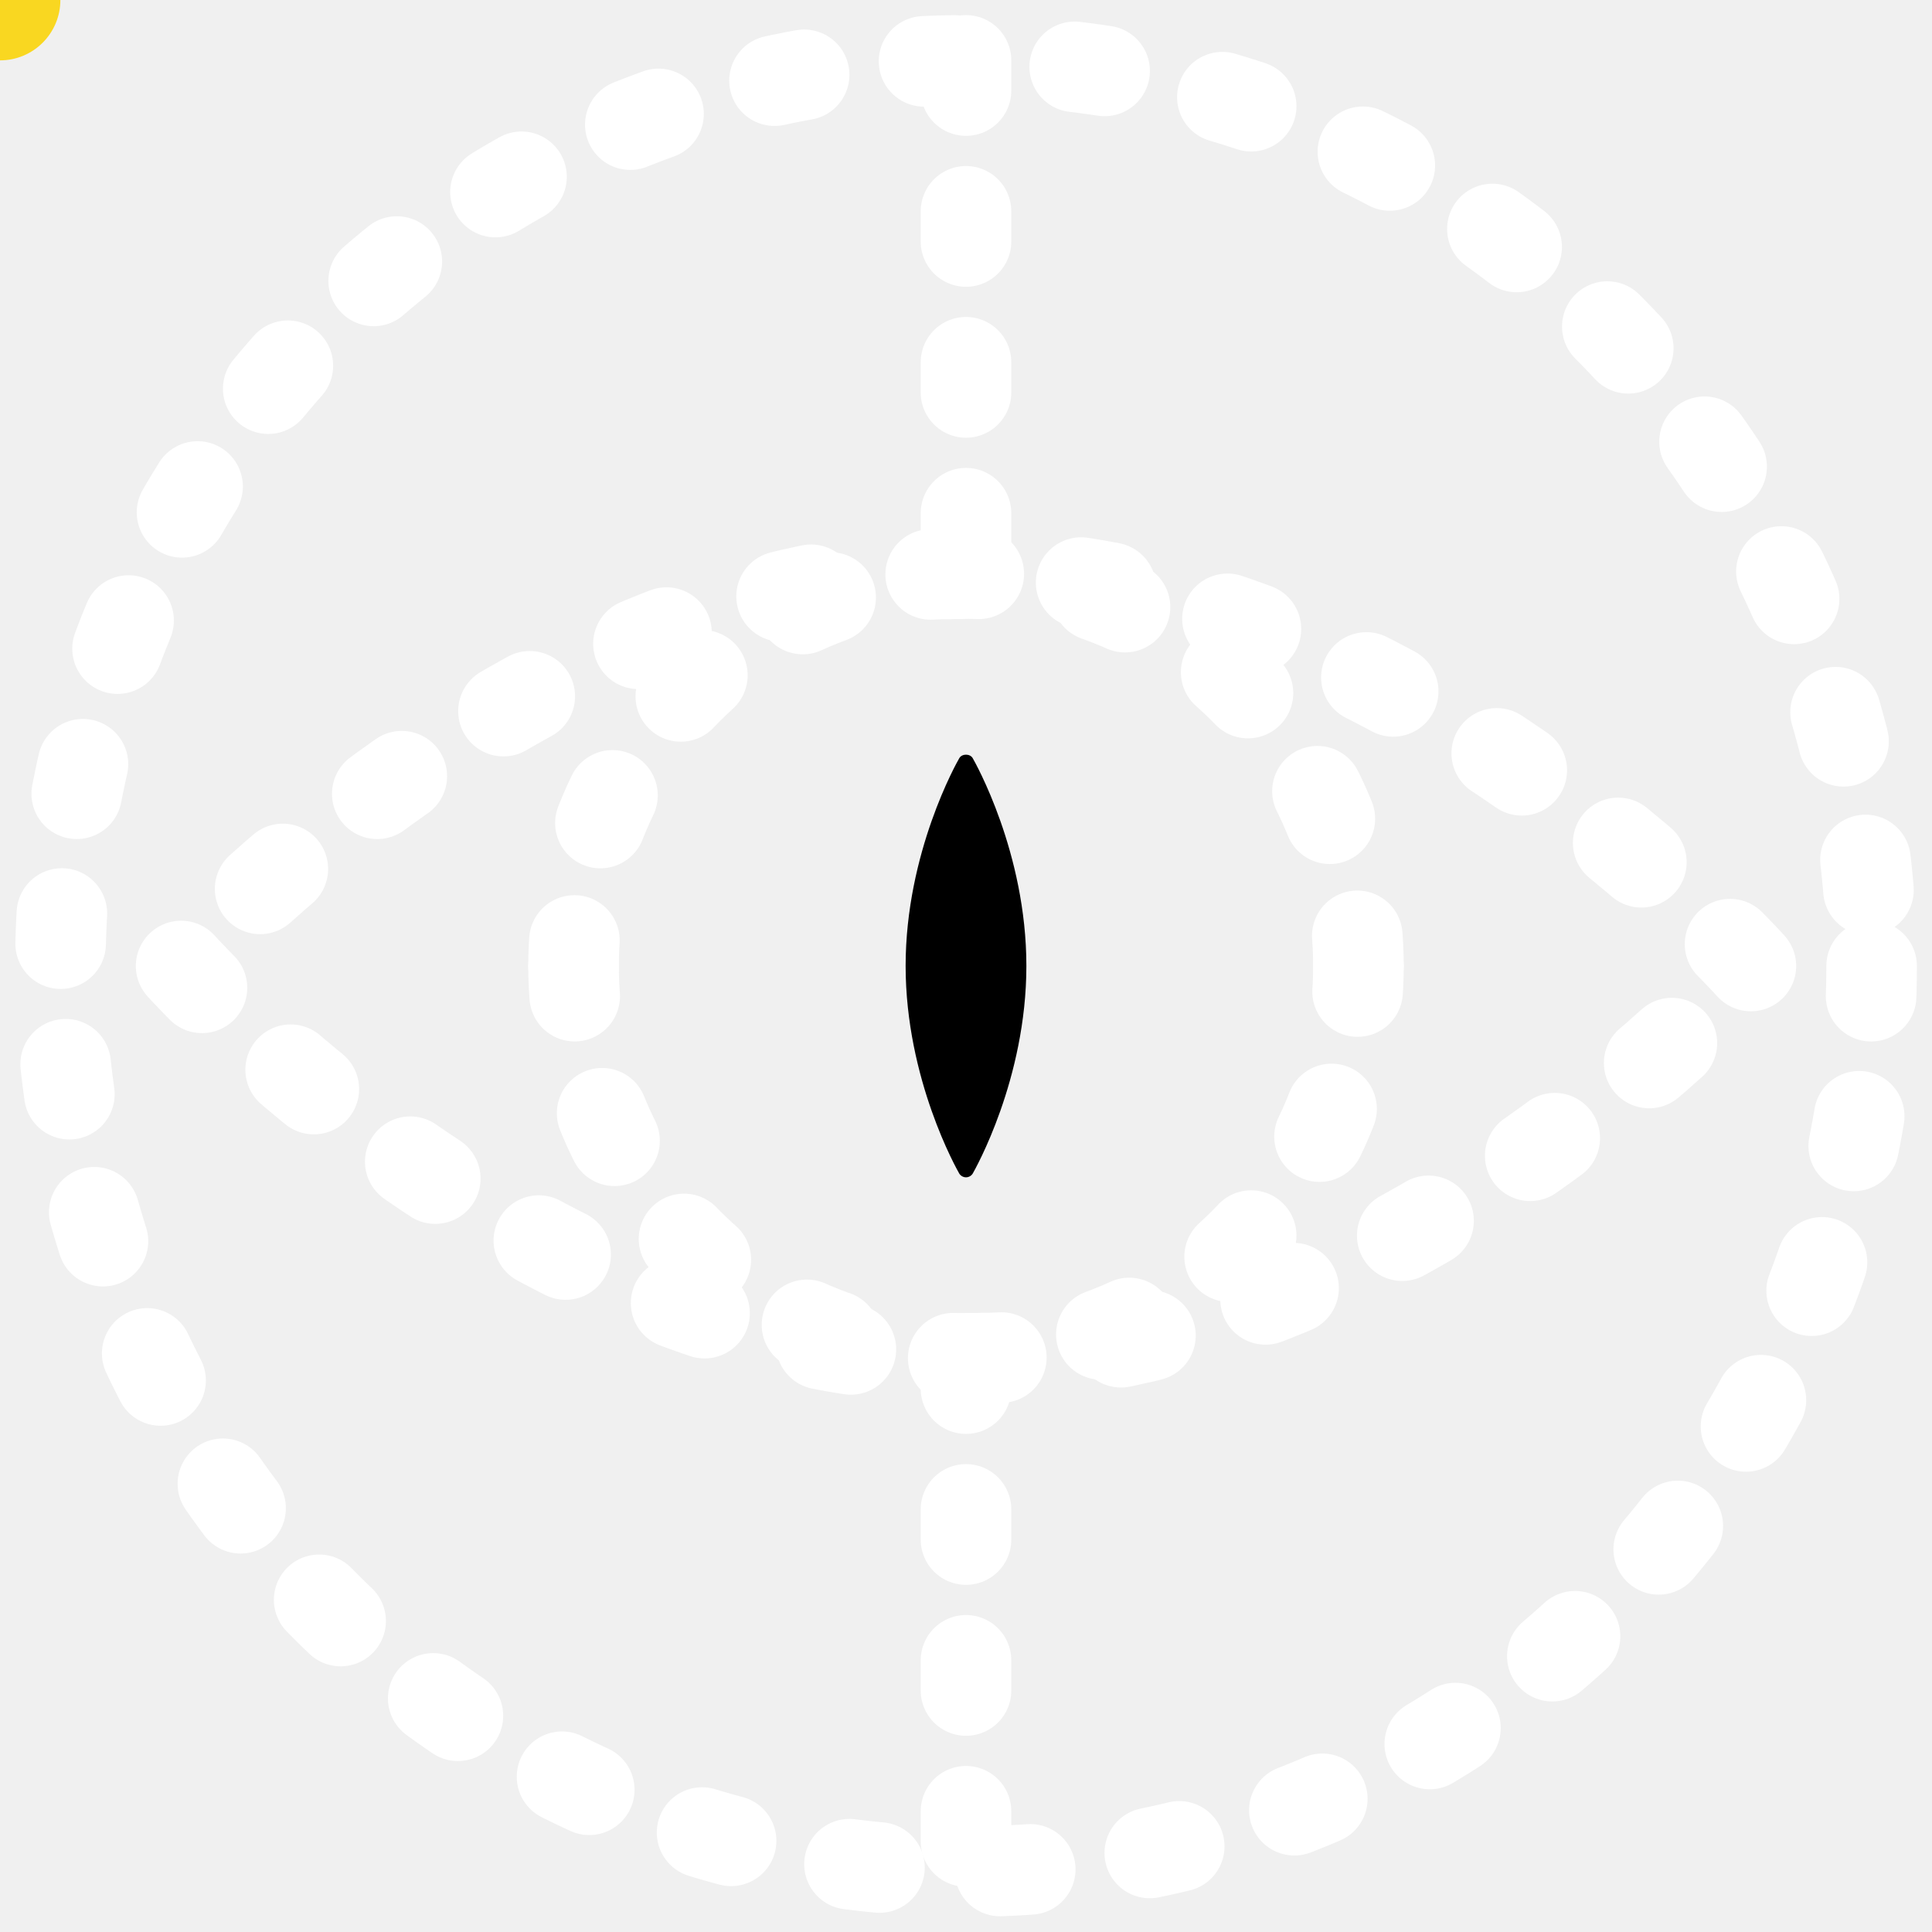
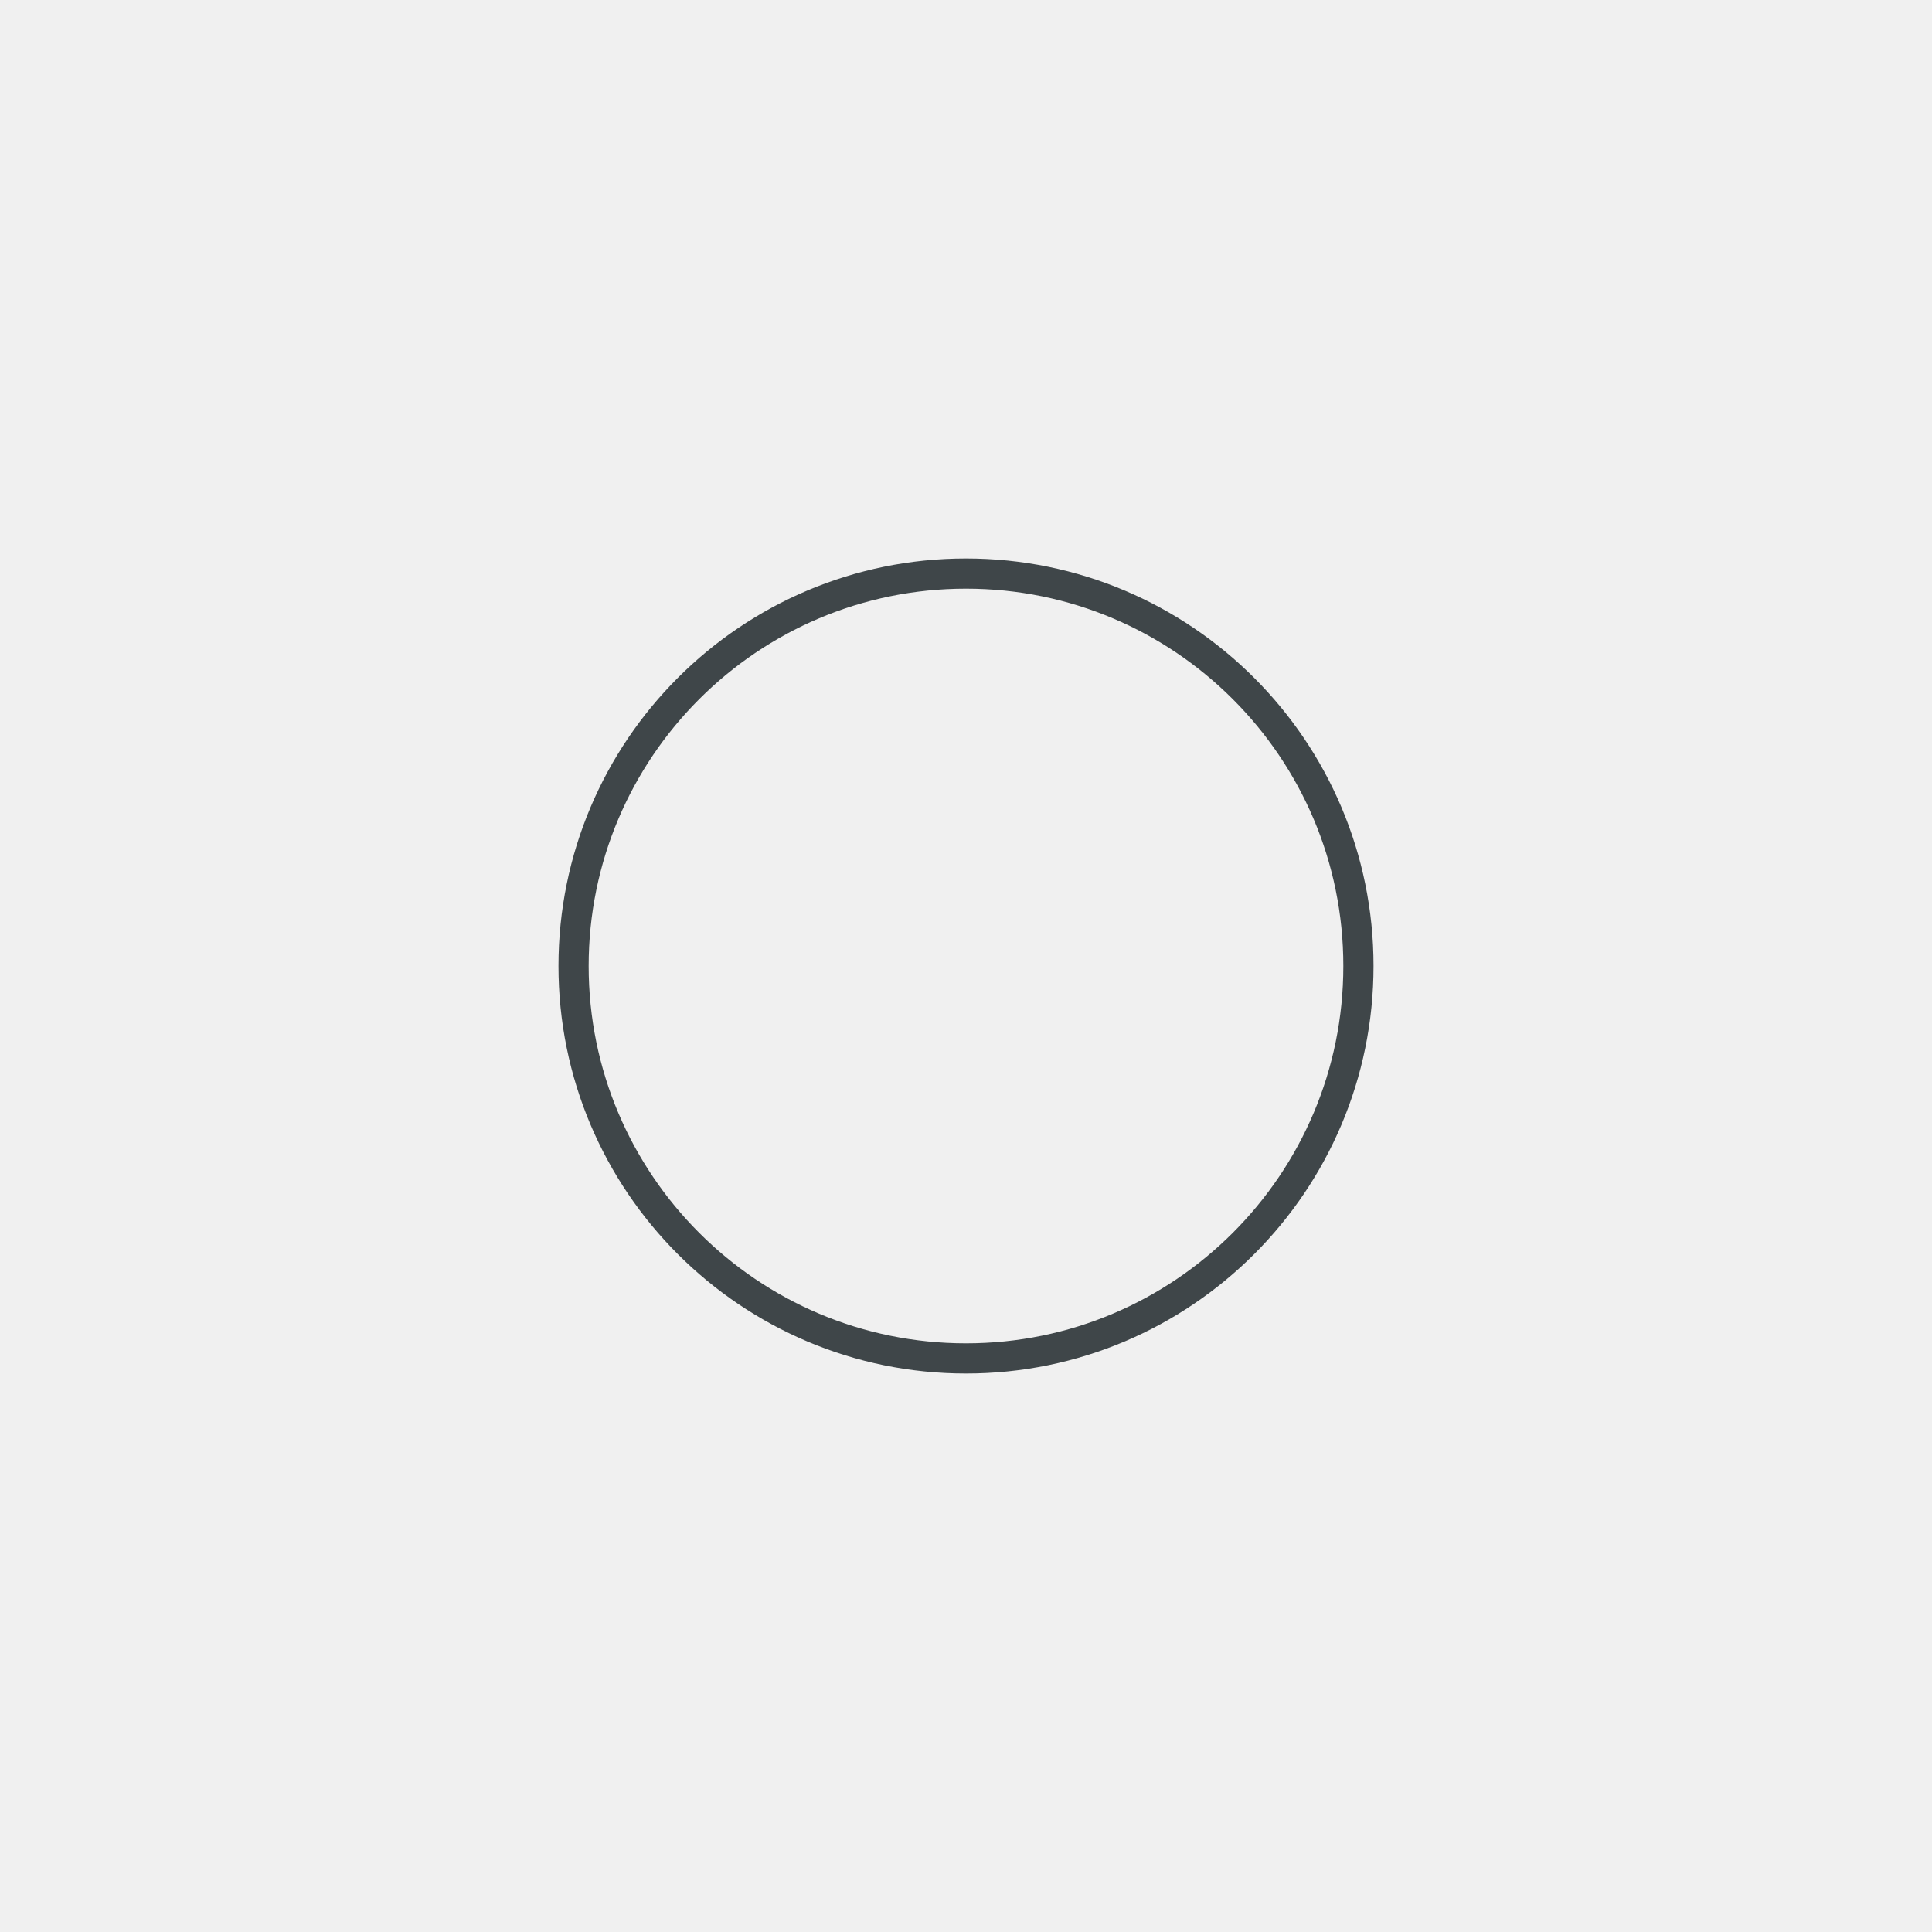
- <svg xmlns="http://www.w3.org/2000/svg" xmlns:xlink="http://www.w3.org/1999/xlink" version="1.1" id="Layer_1" x="0px" y="0px" width="64px" height="64px" xml:space="preserve">
-   <g fill="transparent" stroke="white" stroke-width="3" stroke-linecap="round" stroke-dasharray="1 4" stroke-dashoffset="100">
-     <circle id="Circle" cx="32" cy="32" r="30" />
-     <line id="Line-bottom" x1="32" y1="45" x2="32" y2="62" />
-     <line id="Line-top" x1="32" y1="2" x2="32" y2="19" />
-     <path id="Sclera-bottom" d="M6,32     c0.01,0.011,11.646,13,26,13c14.354,0,25.99-12.987,26-13" />
-     <path id="Sclera-top" d="M58,32     c-0.01-0.014-11.646-13-26-13C17.646,19,6.011,31.986,6,32" />
-     <path id="Iris-bottom" d="M19,32c0,7.182,5.819,13,13.001,13     C39.18,45,45,39.182,45,32" />
-     <path id="Iris-top" d="M45,32c0-7.181-5.82-13-12.999-13  C24.819,19,19,24.819,19,32" />
-     <animate attributeName="stroke-dasharray" attributeType="XML" type="translate" from="4 64" to="0 0" dur="1s" repeatCount="indefinite" />
-     <animate attributeName="stroke-dashoffset" attributeType="XML" type="translate" from="100" to="0" dur="5s" repeatCount="indefinite" />
+ <svg xmlns="http://www.w3.org/2000/svg" xmlns:xlink="http://www.w3.org/1999/xlink" height="64" width="64" fill="black">
+   <g stroke="#3F4649" stroke-width="1" stroke-linecap="round">
+     <circle id="circle1" cx="32" cy="32" r="13" fill="transparent">
+       <animate id="circle1Anim" attributeName="stroke-dasharray" fill="freeze" type="translate" from="4 202" to="202 0" dur="0.5s" repeatCount="1" />
+     </circle>
+     <circle id="circle2" cx="32" cy="32" r="30" fill="transparent" stroke-dasharray="1 202" stroke-dashoffset="5">
+       <animate id="circle2Anim" attributeName="stroke-dasharray" fill="freeze" type="translate" from="4 202" to="202 0" dur="0.5s" begin="circle1Anim.end" repeatCount="1" />
+     </circle>
+     <line id="line1" x1="32" y1="2" x2="32" y2="19" stroke-dasharray="1 32" stroke-dashoffset="5">
+       <animate id="line1Anim" attributeName="stroke-dasharray" fill="freeze" type="translate" from="0 32" to="32 0" dur="0.25s" begin="circle2Anim.end" repeatCount="1" />
+     </line>
+     <line id="line2" x1="32" y1="62" x2="32" y2="45" stroke-dasharray="1 32" stroke-dashoffset="5">
+       <animate id="line2Anim" attributeName="stroke-dasharray" fill="freeze" type="translate" from="4 32" to="32 0" dur="0.25s" begin="circle2Anim.end" repeatCount="1" />
+     </line>
+     <path id="sclera1" d="M6,32 c0.01,0.011,11.646,13,26,13c14.354,0,25.99-12.987,26-13" fill="transparent" stroke-dasharray="1 64" stroke-dashoffset="5">
+       <animate id="sclera1Anim" attributeName="stroke-dasharray" fill="freeze" type="translate" from="4 64" to="64 0" dur="0.35s" repeatCount="1" />
+     </path>
+     <path id="sclera2" d="M58,32 c-0.01-0.014-11.646-13-26-13C17.646,19,6.011,31.986,6,32" fill="transparent" stroke-dasharray="1 64" stroke-dashoffset="5">
+       <animate id="sclera2Anim" attributeName="stroke-dasharray" fill="freeze" type="translate" from="4 64" to="64 0" dur="0.35s" begin="sclera1Anim.end" repeatCount="1" />
+     </path>
  </g>
-   <path id="Pupil" fill="black" d="M32.222,25.115c-0.088-0.154-0.356-0.154-0.444,0C31.705,25.24,30,28.24,30,31.996     s1.705,6.754,1.777,6.881C31.822,38.949,31.907,39,32,39s0.177-0.051,0.222-0.123C32.293,38.75,34,35.754,34,31.996  C34,28.24,32.293,25.24,32.222,25.115z" />
+   <path id="Pupil" fill="#f9d721" opacity="0" d="M32.222,25.115c-0.088-0.154-0.356-0.154-0.444,0C31.705,25.24,30,28.24,30,31.996   s1.705,6.754,1.777,6.881C31.822,38.949,31.907,39,32,39s0.177-0.051,0.222-0.123C32.293,38.75,34,35.754,34,31.996   C34,28.24,32.293,25.24,32.222,25.115z">
+     <animate id="pupilAnim" attributeName="opacity" to="1" from="0" dur="0.2s" fill="freeze" begin="line2Anim.end" repeatCount="1" />
+   </path>
  <path id="outline" fill="transparent" d="M 32, 32 m -30, 0 a 30,30 0 1,0 60,0 a 30,30 0 1,0 -60,0" />
-   <circle id="dot" cx="" cy="" r="2" fill="#f9d721">
-     <animateMotion dur="1s" repeatCount="indefinite">
+   <circle id="dot" cx="-2" cy="-2" r="2" fill="#f9d721">
+     <animateMotion dur="0.5s" repeatCount="indefinite" begin="line2Anim.end">
      <mpath xlink:href="#outline" />
    </animateMotion>
  </circle>
</svg>
